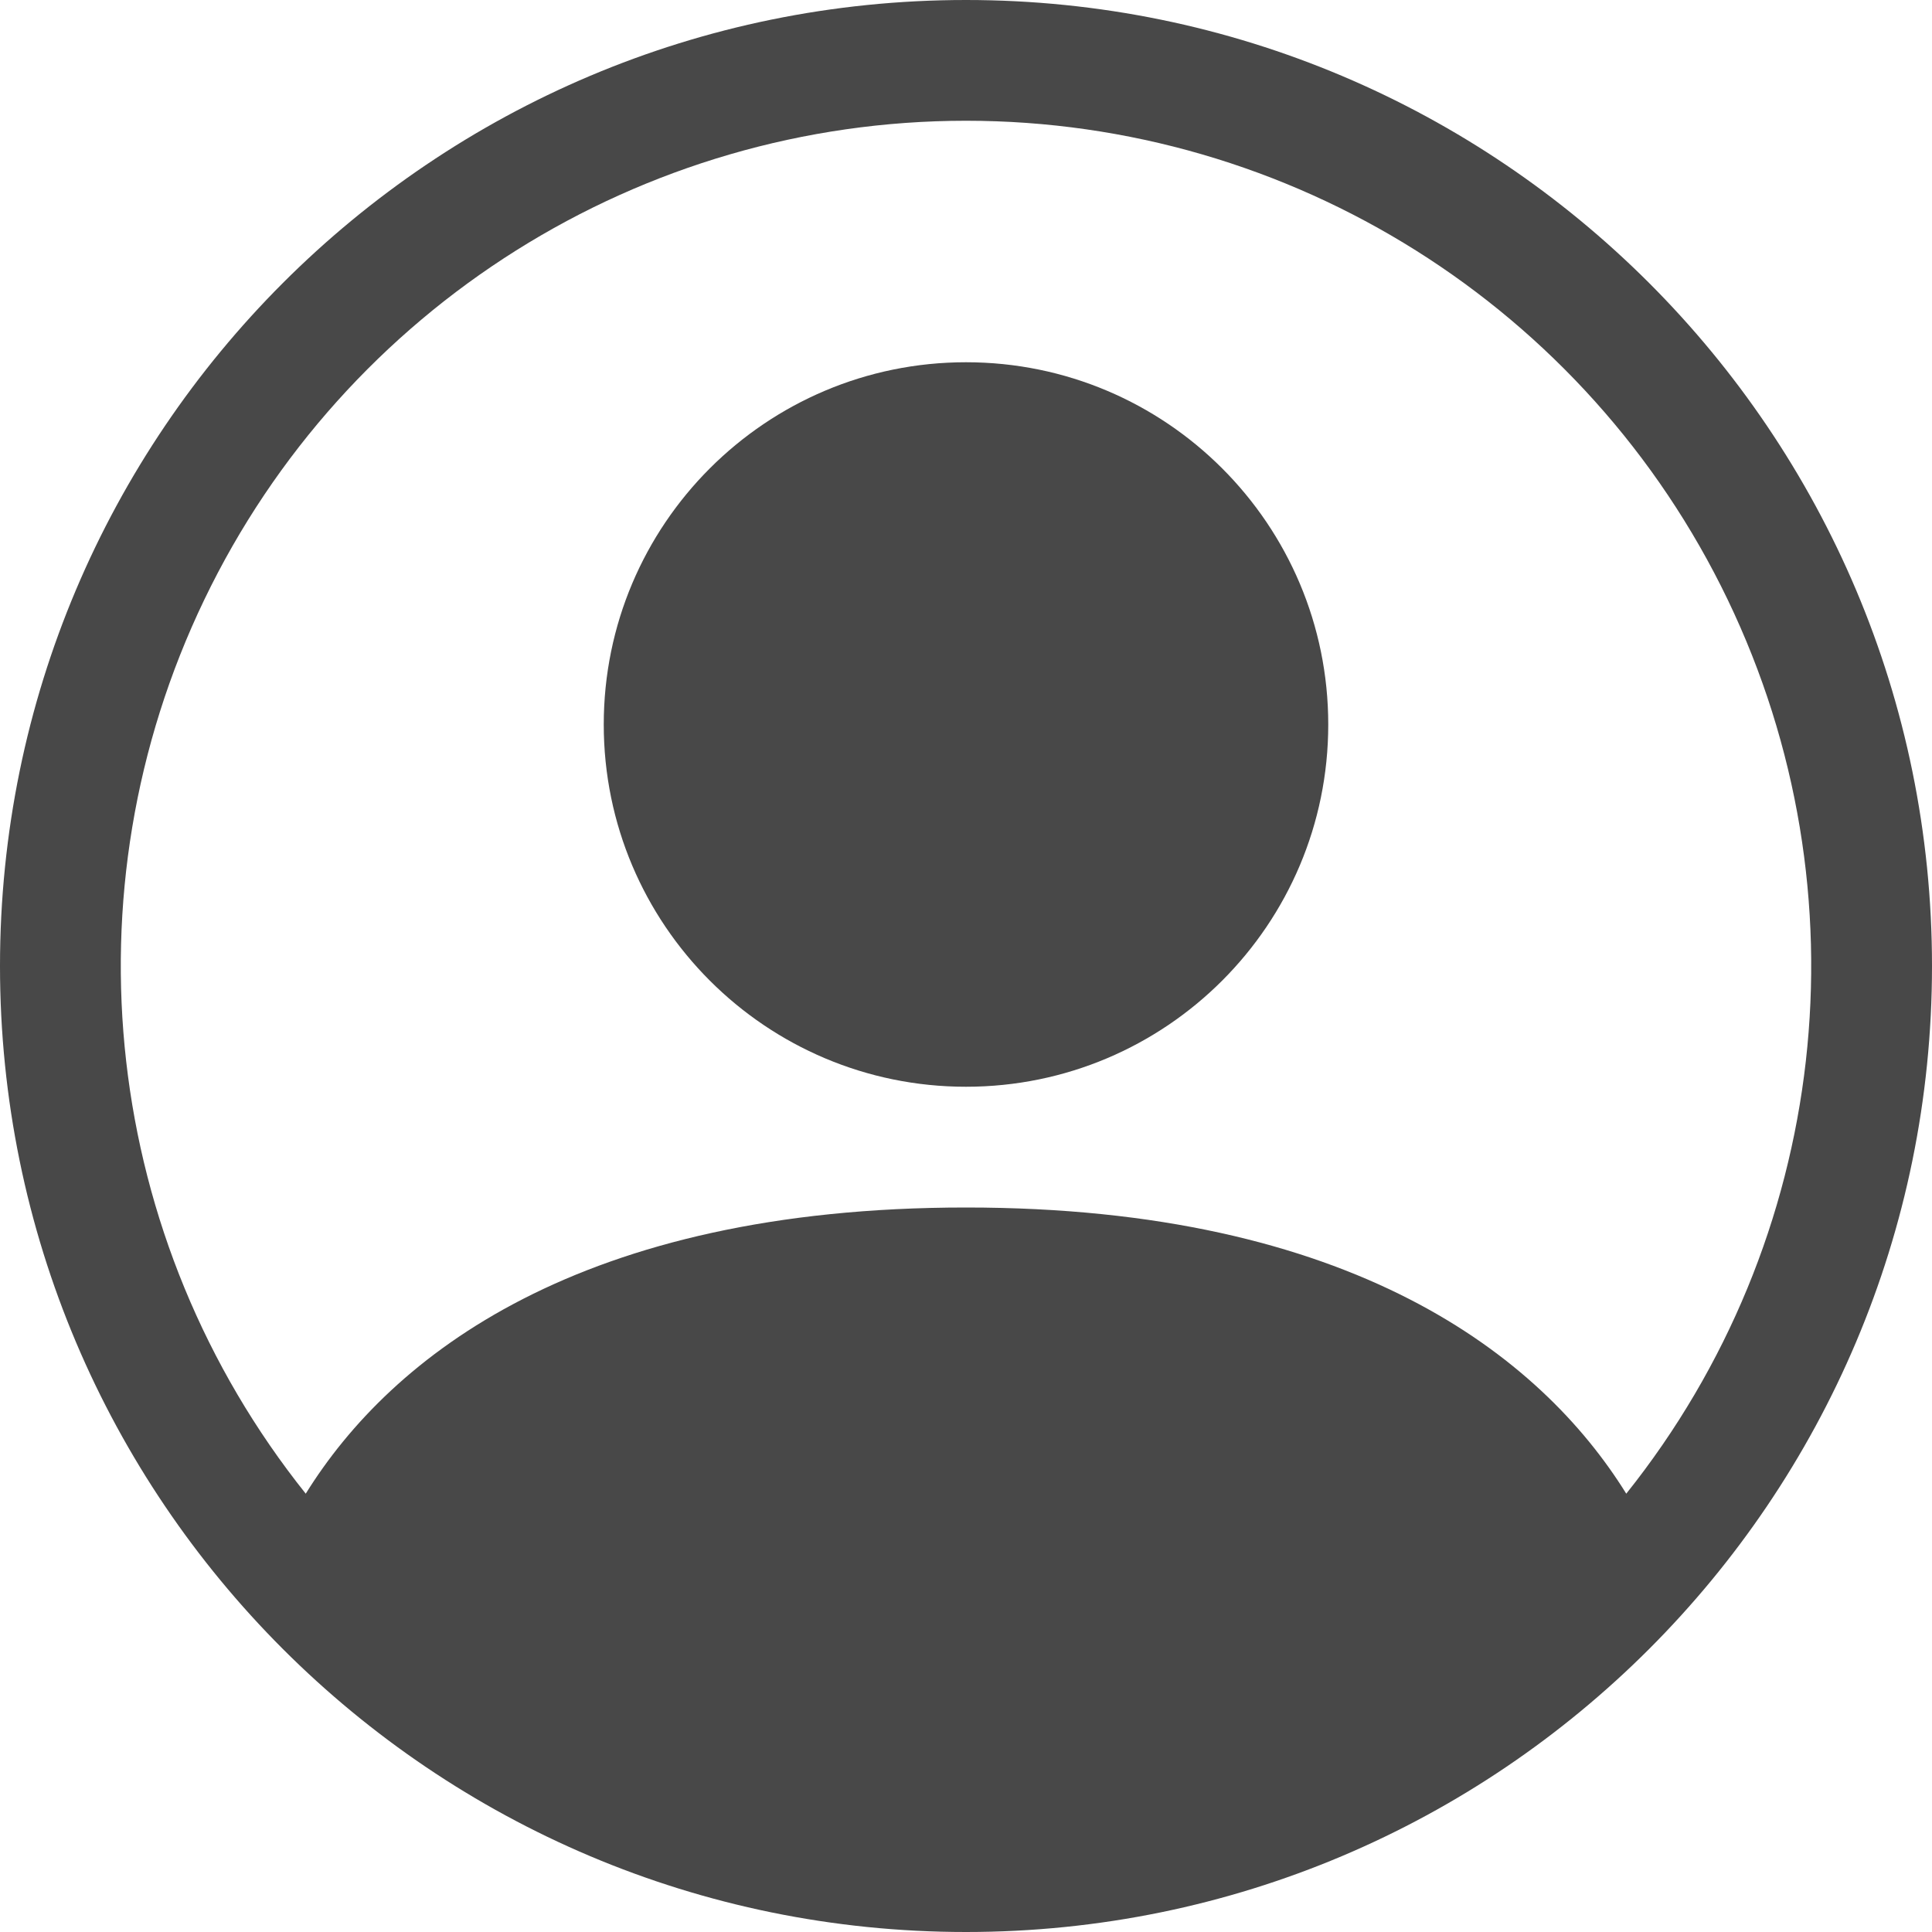
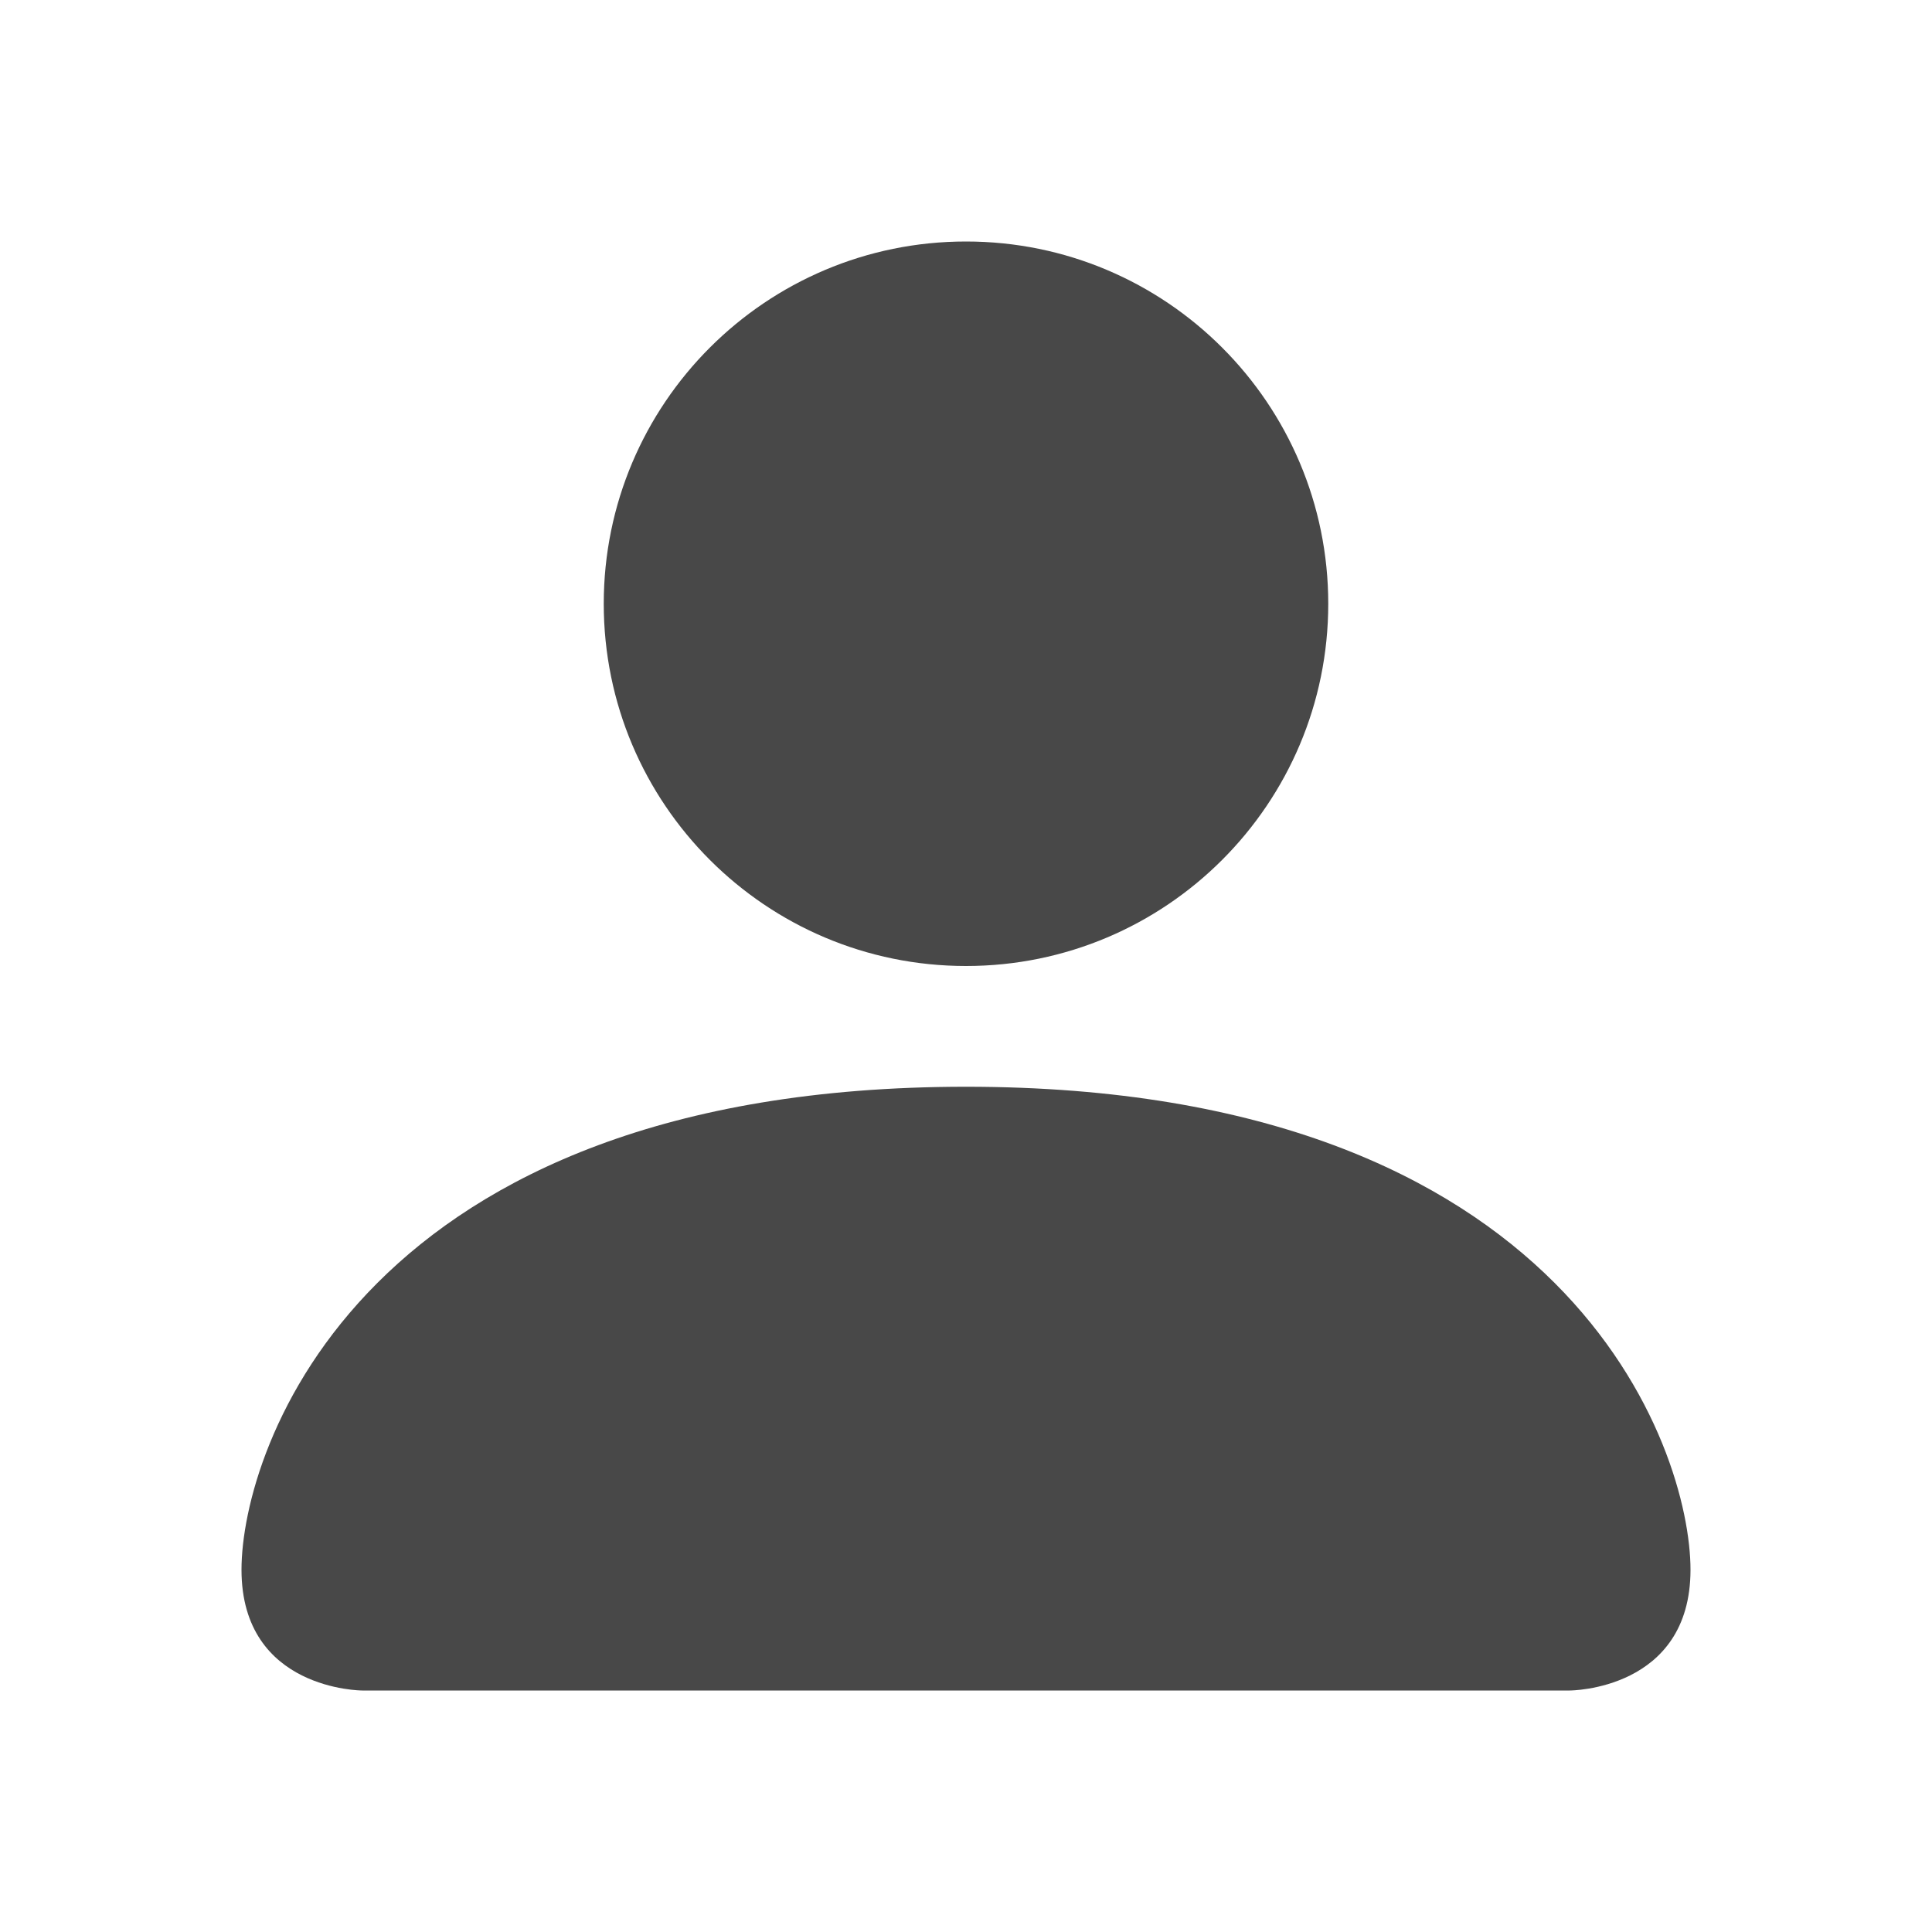
- <svg xmlns="http://www.w3.org/2000/svg" width="20" height="20" fill="#484848" class="bi bi-person-circle" viewBox="0 0 16 16">
-   <path d="M11 6a3 3 0 1 1-6 0 3 3 0 0 1 6 0z" />
-   <path fill-rule="evenodd" d="M0 8a8 8 0 1 1 16 0A8 8 0 0 1 0 8zm8-7a7 7 0 0 0-5.468 11.37C3.242 11.226 4.805 10 8 10s4.757 1.225 5.468 2.37A7 7 0 0 0 8 1z" />
+ <svg xmlns="http://www.w3.org/2000/svg" width="20" height="20" fill="#484848" class="bi bi-person-fill" viewBox="0 0 16 16">
+   <path d="M3 14s-1 0-1-1 1-4 6-4 6 3 6 4-1 1-1 1H3zm5-6a3 3 0 1 0 0-6 3 3 0 0 0 0 6z" />
</svg>
